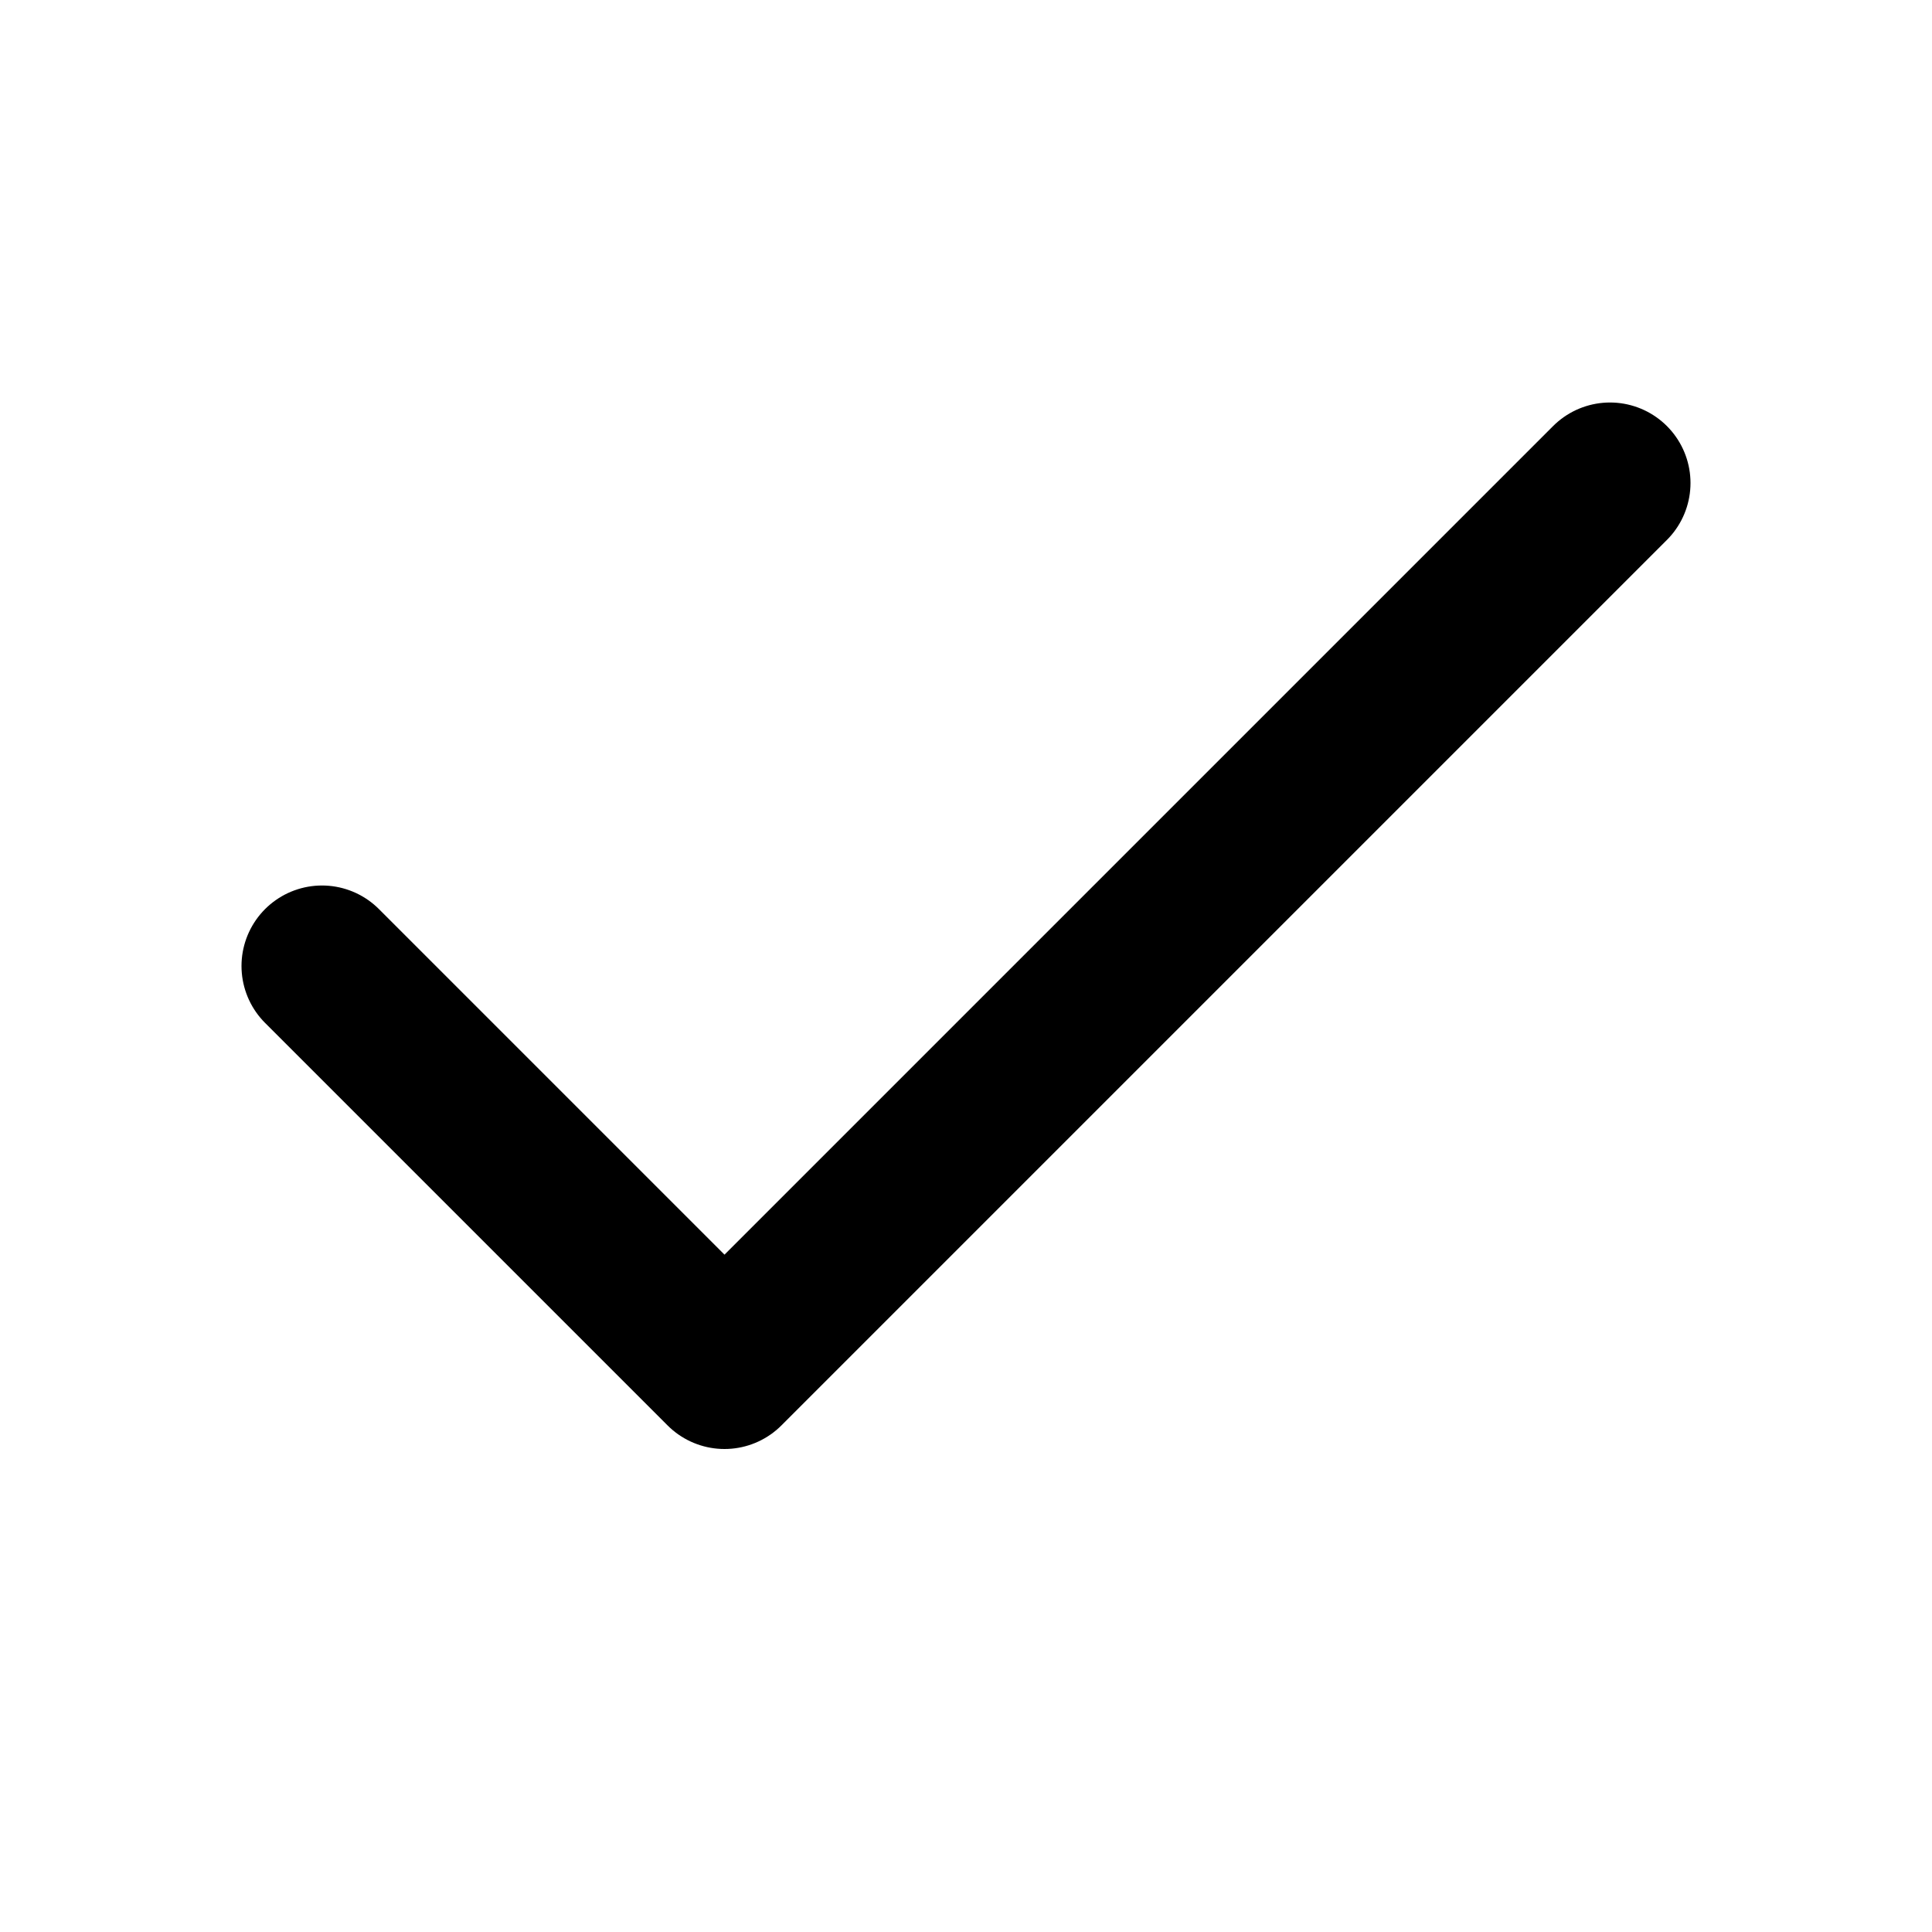
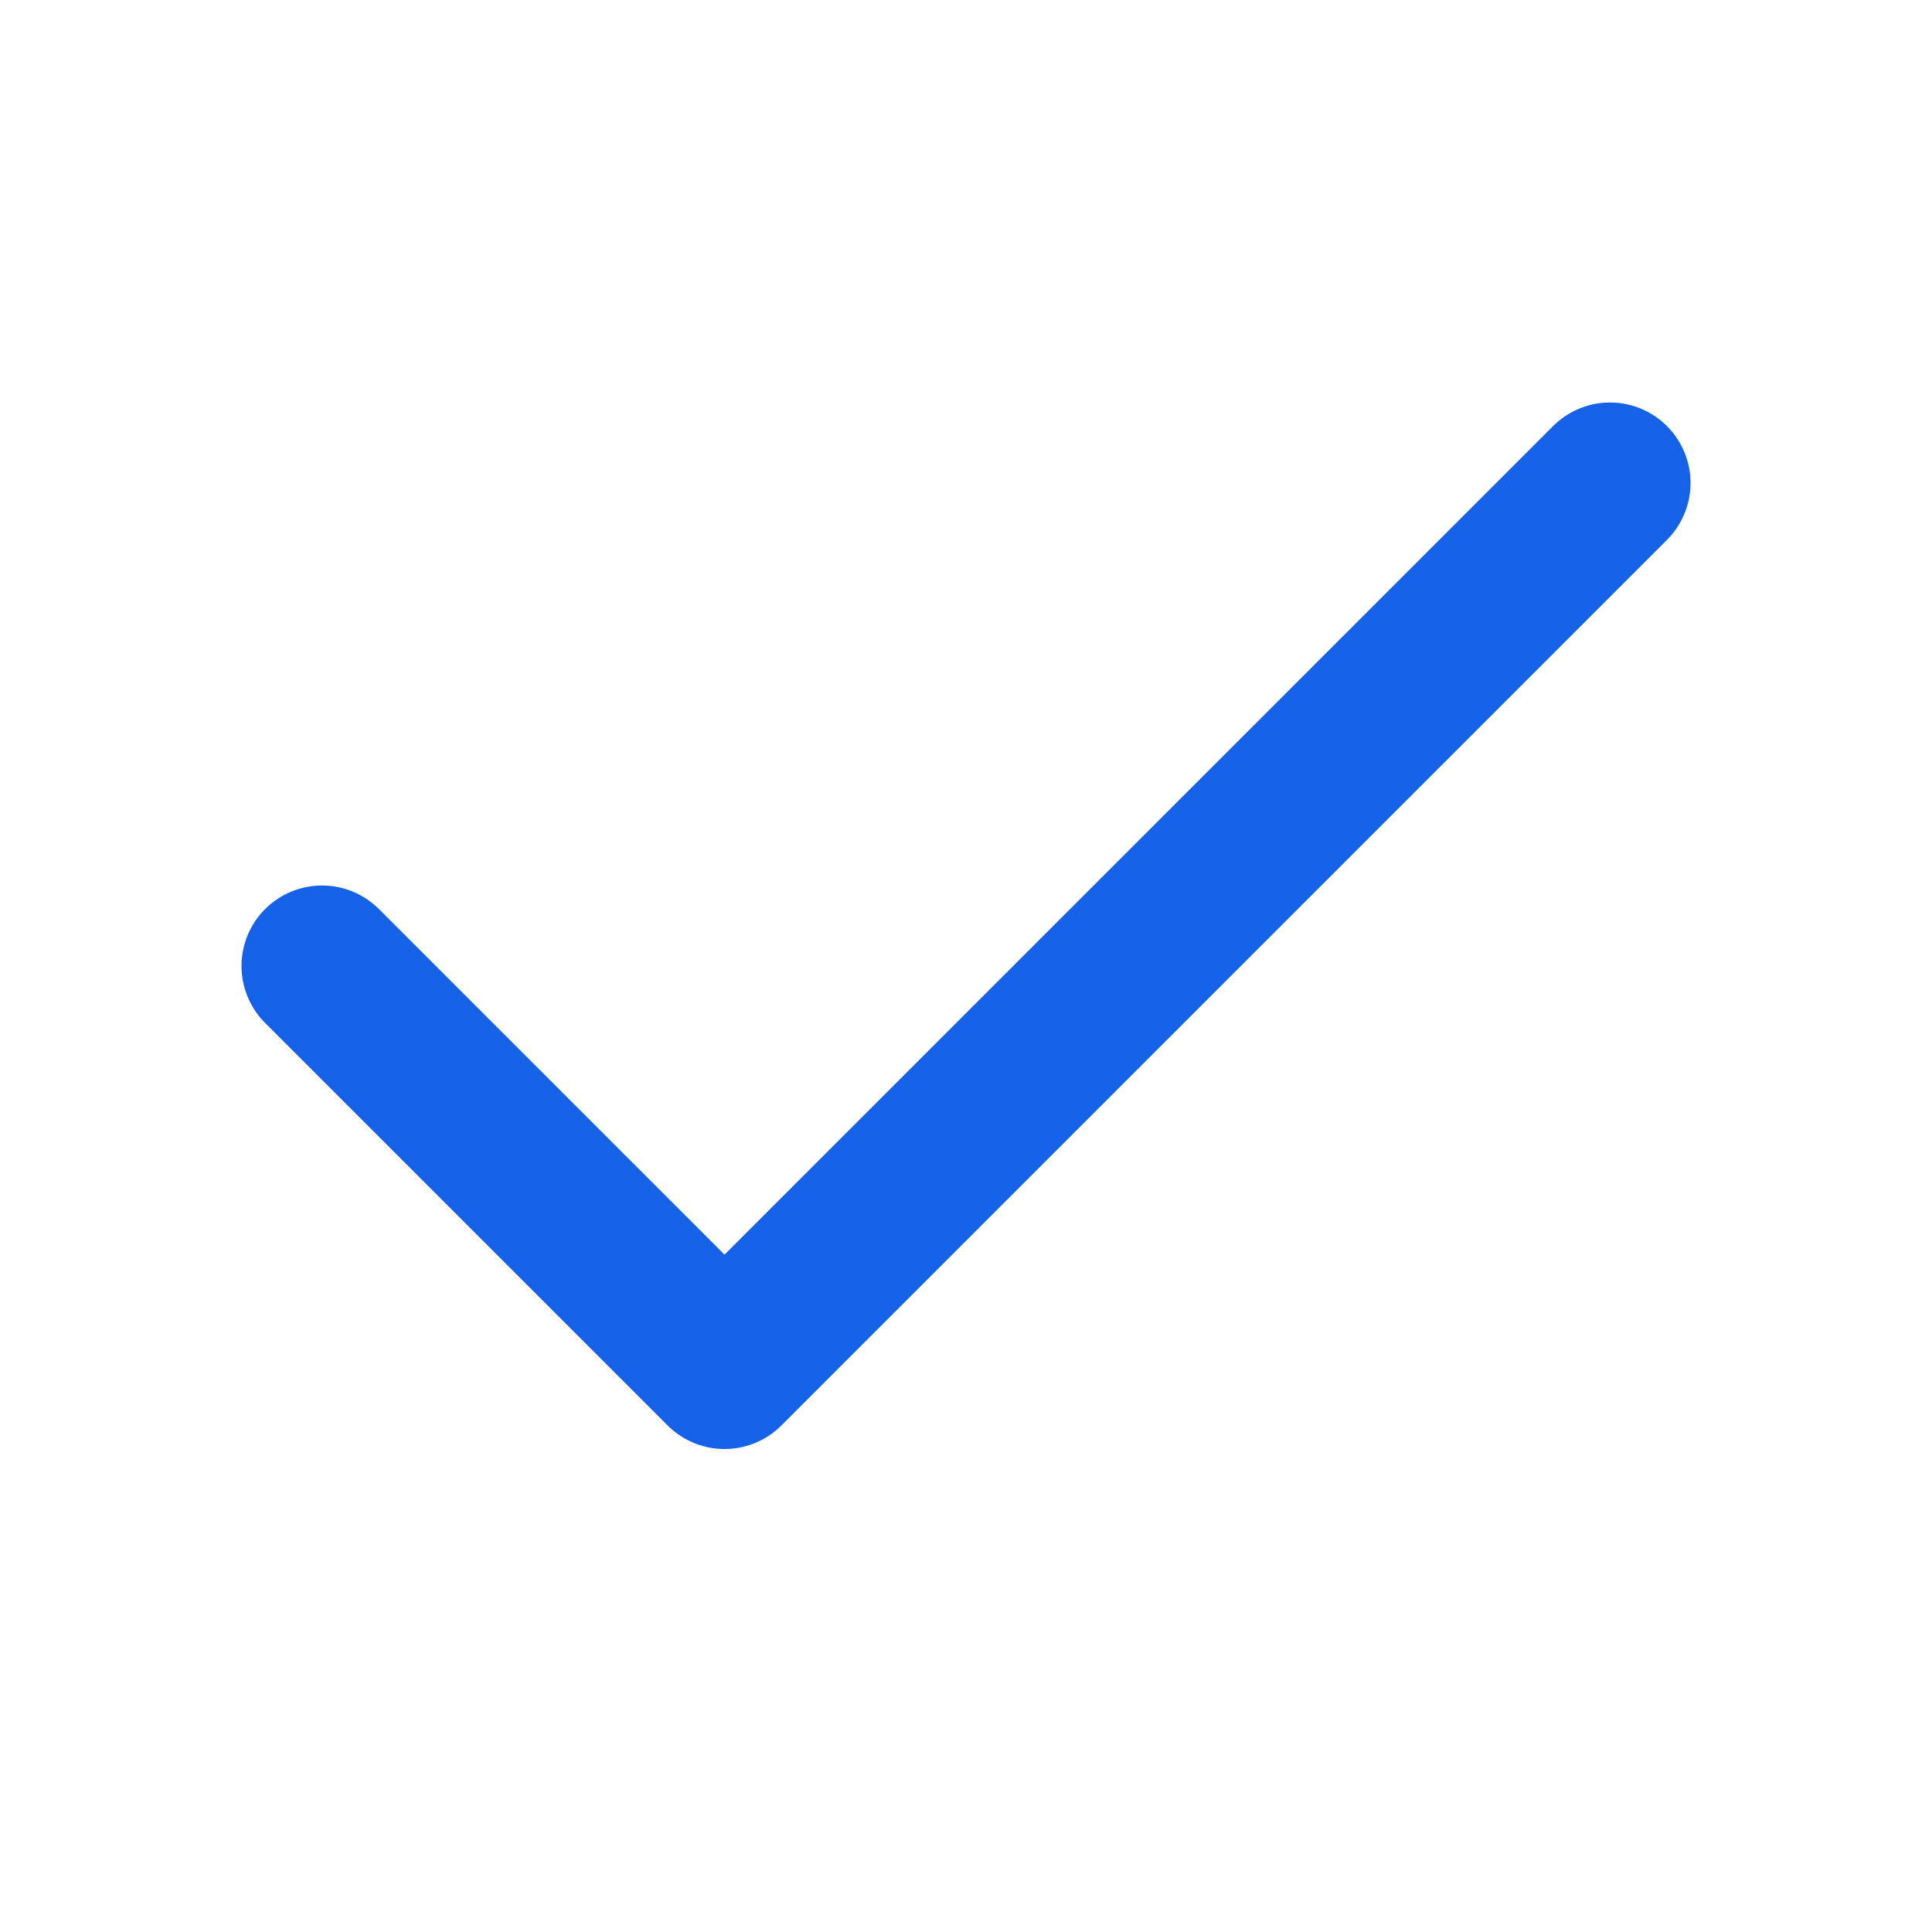
<svg xmlns="http://www.w3.org/2000/svg" width="24" height="24" viewBox="0 0 24 24" fill="none">
-   <path d="M20 6L9 17L4 12" stroke="black" stroke-width="2" stroke-linecap="round" stroke-linejoin="round" />
+   <path d="M20 6L9 17L4 12" stroke="#1561E8" stroke-width="2" stroke-linecap="round" stroke-linejoin="round" />
</svg>
